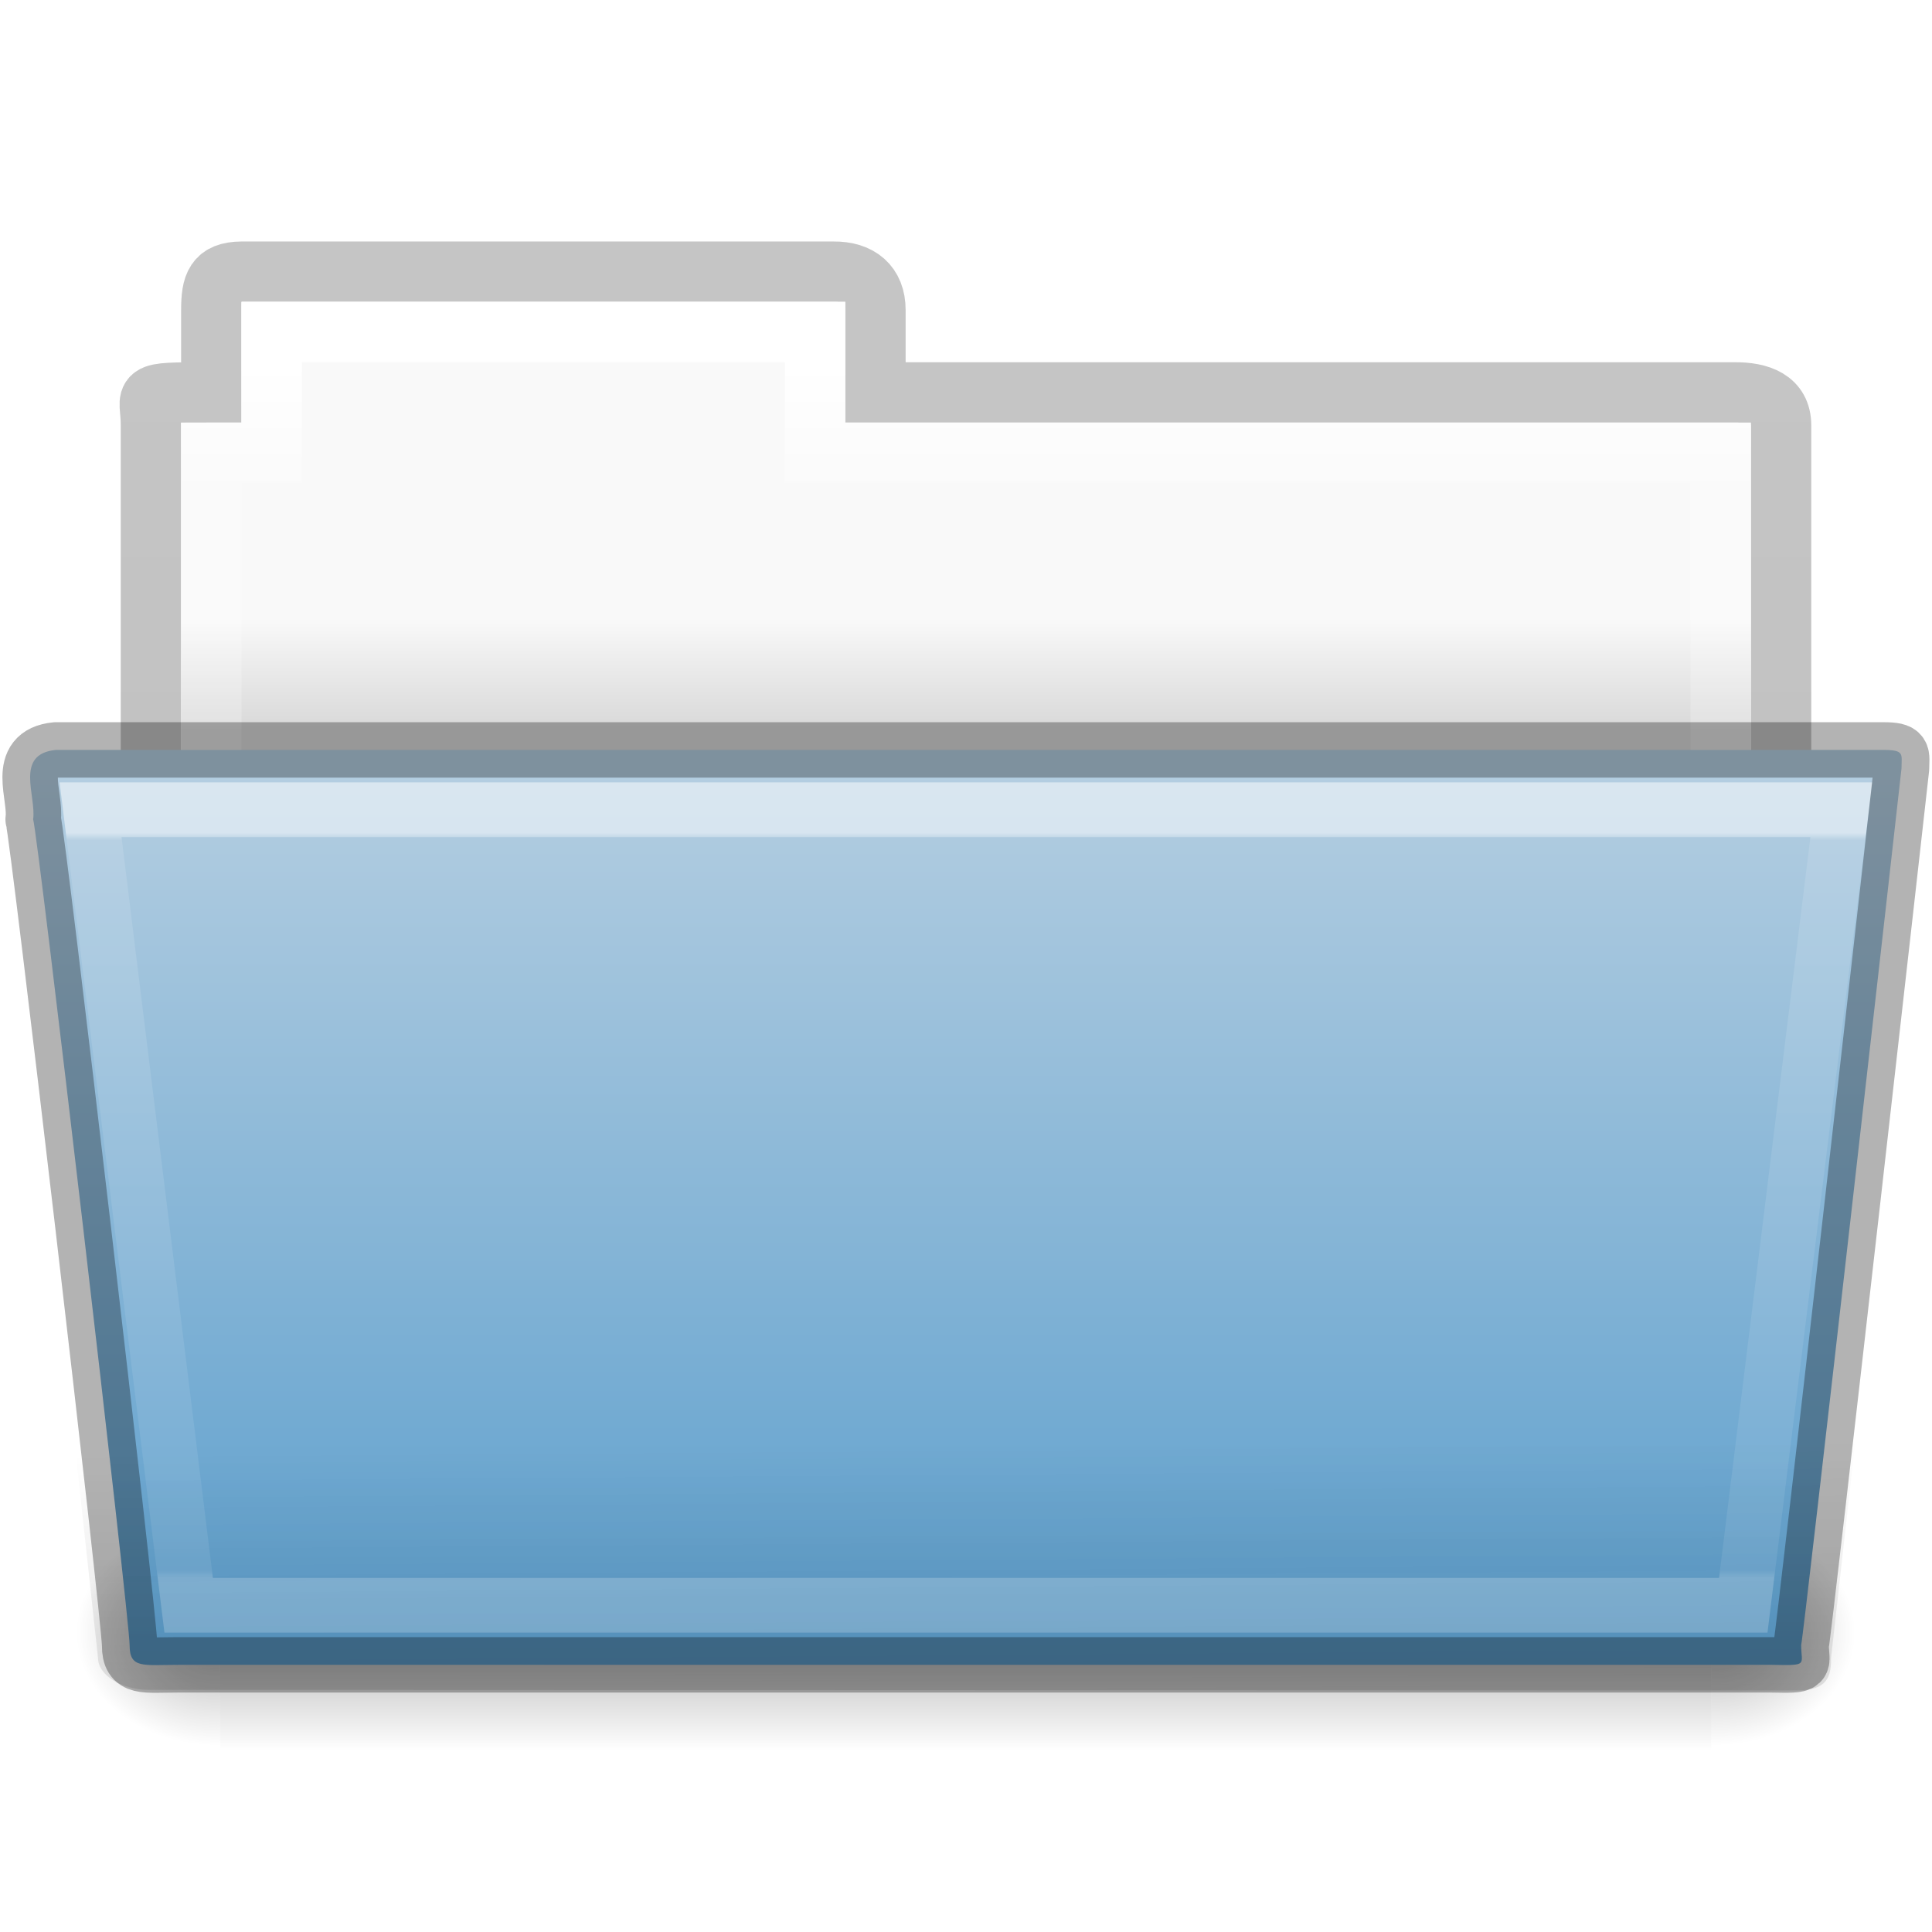
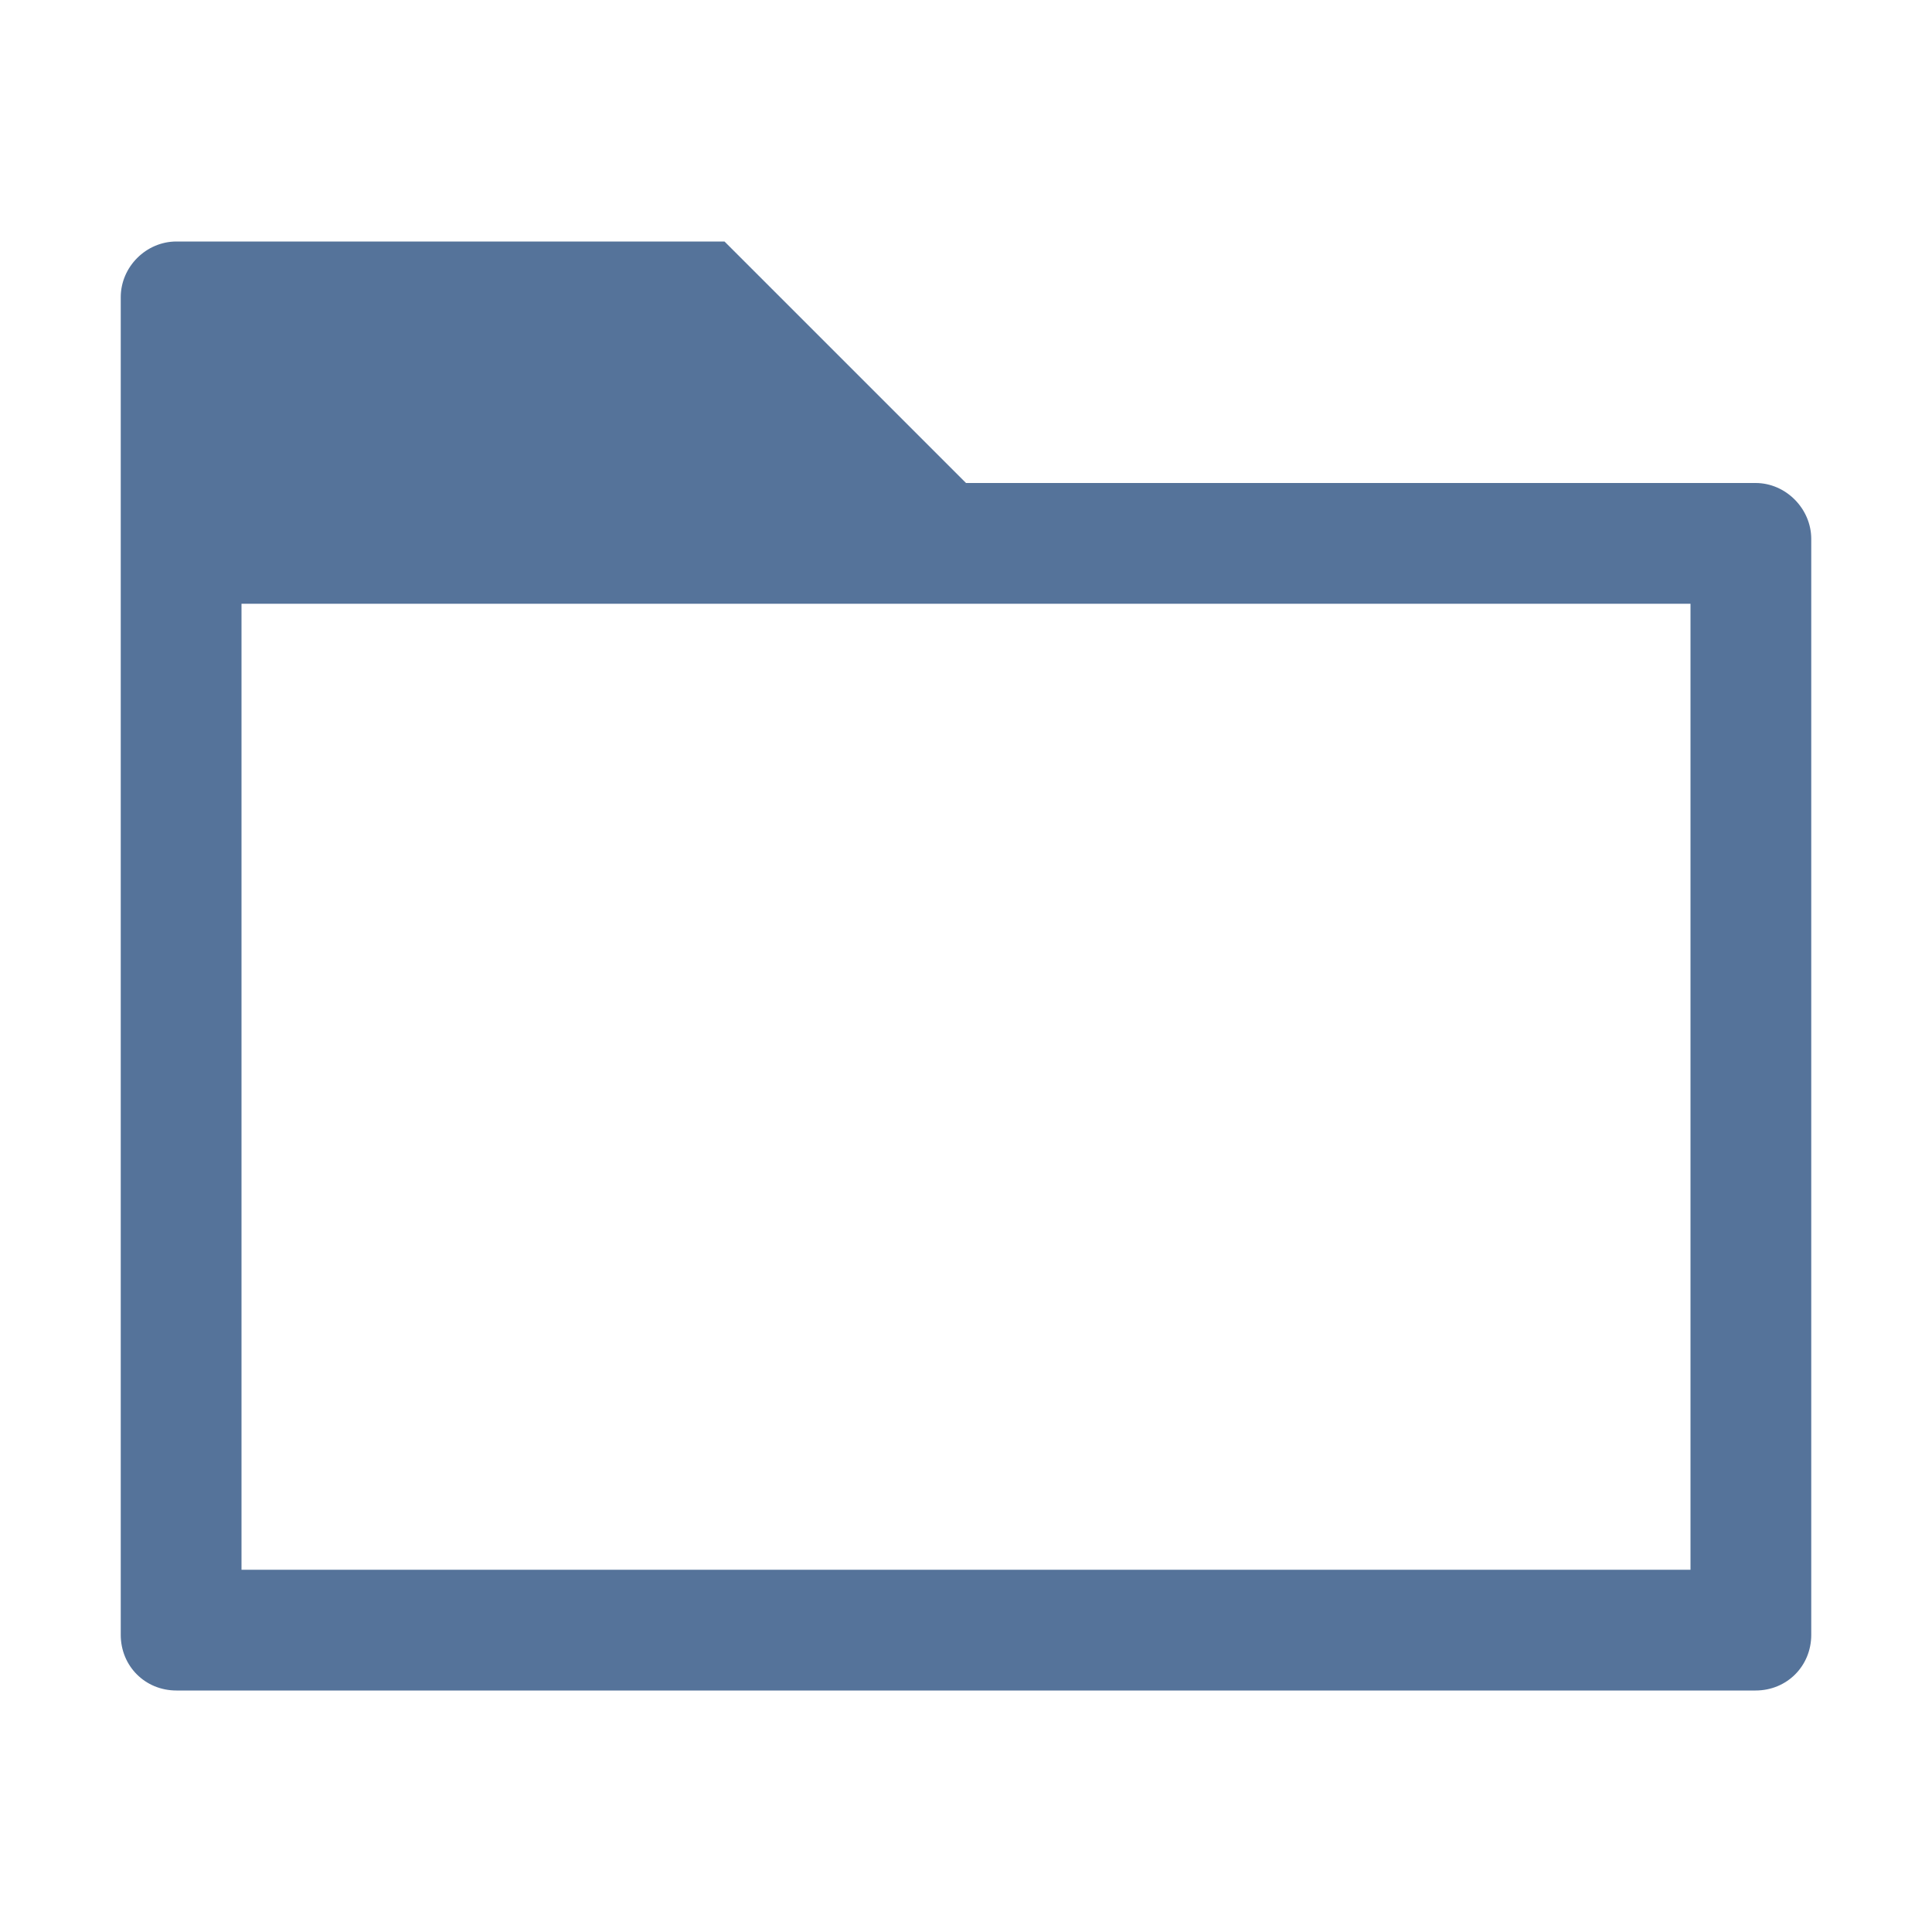
- <svg xmlns="http://www.w3.org/2000/svg" height="32px" width="32px" version="1.1">
-   <defs>
-     <linearGradient id="n" x1="27.557" gradientUnits="userSpaceOnUse" y1="7.163" gradientTransform="matrix(.89186 0 0 .86793 3.1207 7.5747)" x2="27.557" y2="21.387">
-       <stop stop-color="#fff" offset="0" />
-       <stop stop-color="#fff" stop-opacity=".235" offset=".01" />
-       <stop stop-color="#fff" stop-opacity=".157" offset=".99" />
-       <stop stop-color="#fff" stop-opacity=".392" offset="1" />
-     </linearGradient>
-     <linearGradient id="l" x1="22.935" gradientUnits="userSpaceOnUse" y1="49.629" gradientTransform="matrix(.74675 0 0 .55199 -1.922 3.7198)" x2="22.809" y2="36.658">
-       <stop stop-color="#0a0a0a" stop-opacity=".498" offset="0" />
-       <stop stop-color="#0a0a0a" stop-opacity="0" offset="1" />
-     </linearGradient>
-     <linearGradient id="m" x1="35.793" gradientUnits="userSpaceOnUse" y1="17.118" gradientTransform="matrix(.64444 0 0 .54135 .53343 3.4884)" x2="35.793" y2="43.761">
-       <stop stop-color="#b4cee1" offset="0" />
-       <stop stop-color="#5d9fcd" offset="1" />
-     </linearGradient>
-     <linearGradient id="j" x1="302.86" gradientUnits="userSpaceOnUse" y1="366.65" gradientTransform="matrix(.051143 0 0 .015916 -2.49 22.299)" x2="302.86" y2="609.51">
-       <stop stop-opacity="0" offset="0" />
-       <stop offset=".5" />
-       <stop stop-opacity="0" offset="1" />
-     </linearGradient>
-     <radialGradient id="q" gradientUnits="userSpaceOnUse" cy="486.65" cx="605.71" gradientTransform="matrix(.019836 0 0 .015916 16.388 22.299)" r="117.14">
-       <stop offset="0" />
-       <stop stop-opacity="0" offset="1" />
-     </radialGradient>
-     <radialGradient id="r" gradientUnits="userSpaceOnUse" cy="486.65" cx="605.71" gradientTransform="matrix(-.019836 0 0 .015916 15.601 22.299)" r="117.14">
-       <stop offset="0" />
-       <stop stop-opacity="0" offset="1" />
-     </radialGradient>
-     <linearGradient id="p" x1="21.37" gradientUnits="userSpaceOnUse" y1="4.732" gradientTransform="matrix(.54384 0 0 .61466 3.2688 5.0911)" x2="21.37" y2="34.143">
-       <stop stop-color="#fff" offset="0" />
-       <stop stop-color="#fff" stop-opacity=".235" offset=".111" />
-       <stop stop-color="#fff" stop-opacity=".157" offset=".99" />
-       <stop stop-color="#fff" stop-opacity=".392" offset="1" />
-     </linearGradient>
-     <linearGradient id="o" x1="62.989" gradientUnits="userSpaceOnUse" y1="17.47" gradientTransform="matrix(.61905 0 0 .61905 -30.392 1.4286)" x2="62.989" y2="20.47">
-       <stop stop-color="#f9f9f9" offset="0" />
-       <stop stop-color="#d8d8d8" offset="1" />
-     </linearGradient>
-     <linearGradient id="k" x1="-51.786" gradientUnits="userSpaceOnUse" x2="-51.786" gradientTransform="matrix(.50703 0 0 .503 68.029 1.3298)" y1="53.514" y2="3.634">
-       <stop stop-opacity=".322" offset="0" />
-       <stop stop-opacity=".278" offset="1" />
-     </linearGradient>
-   </defs>
-   <g transform="translate(0 -2.0003)">
-     <path opacity=".8" style="color:#000000" d="m4 6.5c-0.433 0.005-0.5 0.217-0.5 0.635v1.365c-1.246 0-1-0.002-1 0.544v9.456l27-1.36v-8.096c0-0.418-0.348-0.549-0.781-0.544h-14.219v-1.365c0-0.418-0.264-0.64-0.698-0.635z" stroke="url(#k)" fill="none" />
-     <path style="color:#000000" d="m4 7v2h-1v6h26v-6h-15v-2z" fill="url(#o)" />
-     <path style="color:#000000" stroke-linecap="round" d="m4.5 7.5v2h-1v6h25v-6h-15v-2z" stroke="url(#p)" fill="none" />
-   </g>
-   <g transform="translate(.00009 -3.0003)">
-     <rect opacity=".3" height="3.865" width="24.695" y="28.135" x="3.647" fill="url(#j)" />
-     <path opacity=".3" d="m28.342 28.135v3.865c1.022 0.007 2.47-0.866 2.47-1.933s-1.14-1.932-2.47-1.932z" fill="url(#q)" />
-     <path opacity=".3" d="m3.647 28.135v3.865c-1.022 0.007-2.47-0.866-2.47-1.933s1.14-1.932 2.47-1.932z" fill="url(#r)" />
-   </g>
-   <path style="color:#000000" d="m0.926 12.421c-0.691 0.067-0.322 0.76-0.377 1.15 0.08 0.252 1.598 13.236 1.598 13.682 0 0.388 0.227 0.322 0.801 0.322h26.397c0.619 0.012 0.488 0.006 0.488-0.328 0.045-0.171 1.639-14.298 1.662-14.521 0-0.235 0.058-0.305-0.305-0.305h-30.265z" fill="url(#m)" />
-   <path opacity=".4" d="m0.682 12 30.636 0c0.414 0 0.682 0.246 0.682 0.552l-1.673 14.915c0.01 0.387-0.136 0.54-0.617 0.532l-27.256-0.01c-0.414 0-0.831-0.228-0.831-0.534l-1.624-14.903c0-0.306 0.268-0.552 0.682-0.552z" fill="url(#l)" />
-   <path opacity=".5" style="color:#000000" d="m1.5 13.412 1.625 13.176h25.749l1.625-13.176z" stroke="url(#n)" stroke-linecap="round" stroke-width=".907" fill="none" />
-   <path opacity=".3" stroke-linejoin="round" style="color:#000000" d="m0.926 12.421c-0.691 0.067-0.322 0.76-0.377 1.15 0.08 0.252 1.598 13.236 1.598 13.682 0 0.388 0.227 0.322 0.801 0.322h26.397c0.619 0.012 0.488 0.006 0.488-0.328 0.045-0.171 1.639-14.298 1.662-14.521 0-0.235 0.058-0.305-0.305-0.305h-30.265z" stroke="#000" stroke-linecap="round" stroke-width=".918" fill="none" />
+ <svg xmlns="http://www.w3.org/2000/svg" height="16" width="16" version="1.0">
+   <path d="m1.461 2c-0.251 0-0.461 0.21-0.461 0.461v11.078c0 0.259 0.202 0.461 0.461 0.461h13.078c0.259 0 0.461-0.202 0.461-0.461v-9.076c0-0.25-0.21-0.463-0.461-0.463h-6.539l-2-2h-4.539zm0.539 3h12v8h-12v-8z" fill-rule="evenodd" fill="#55739a" />
</svg>
